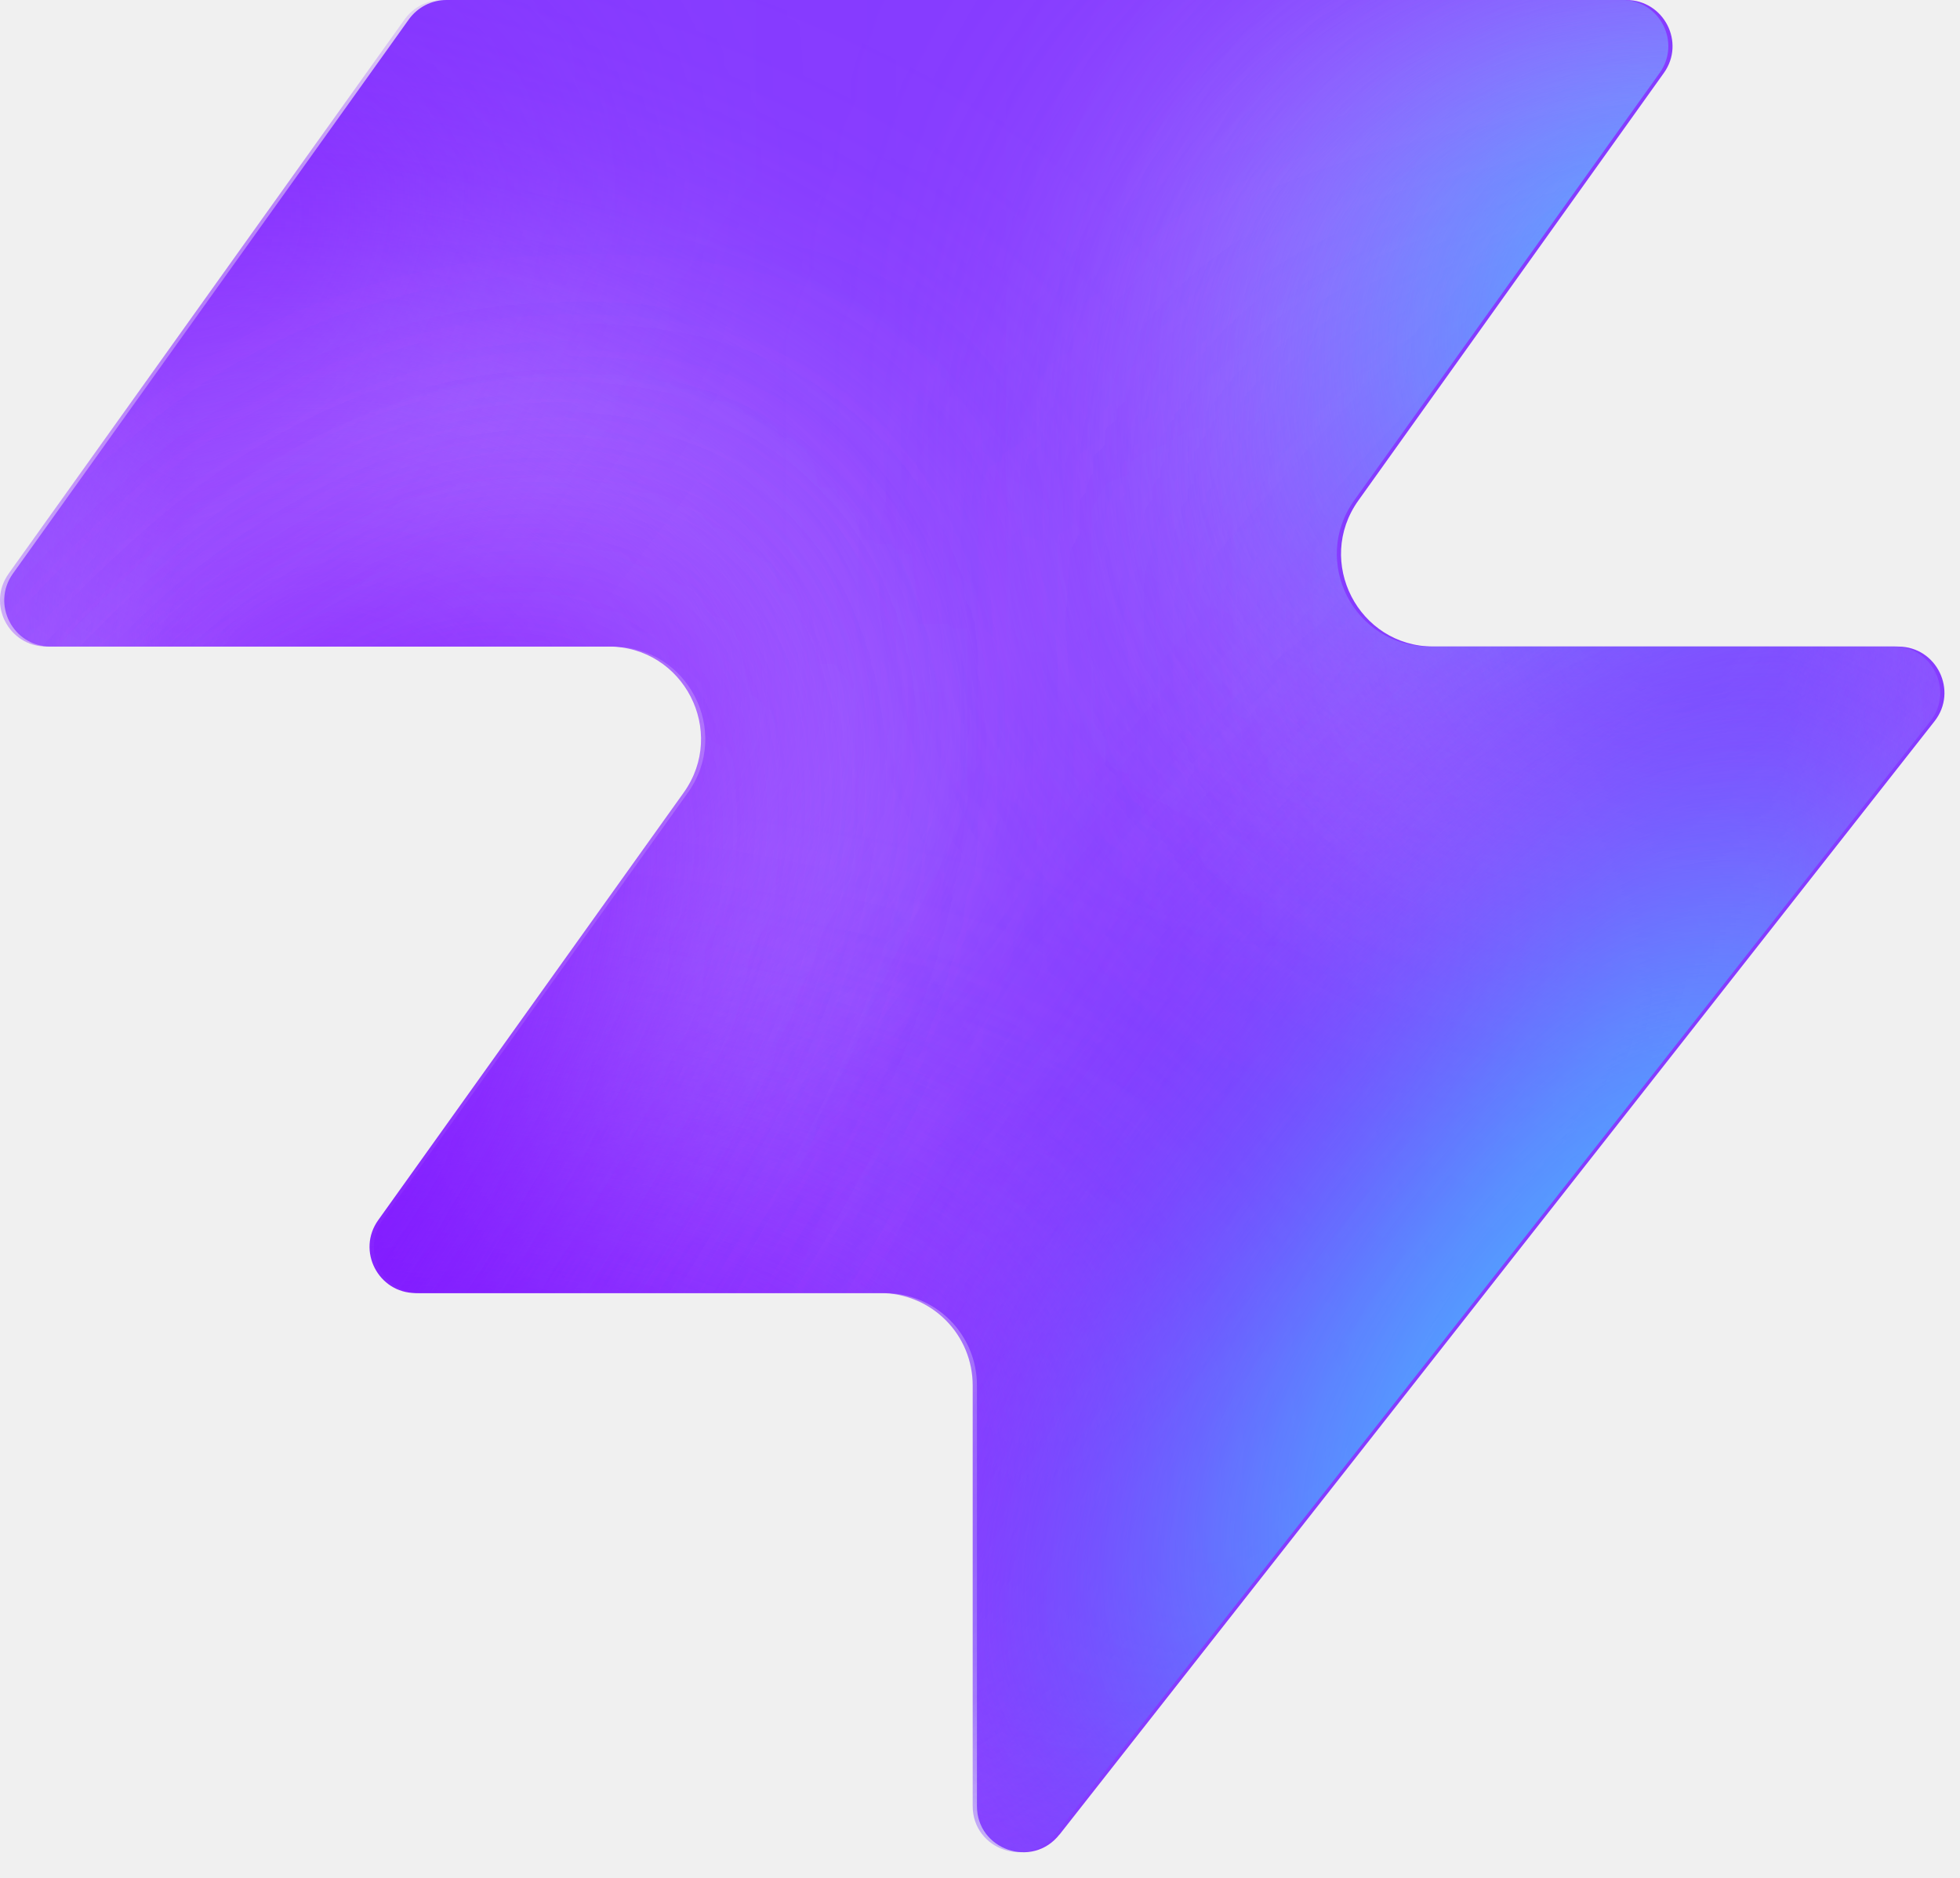
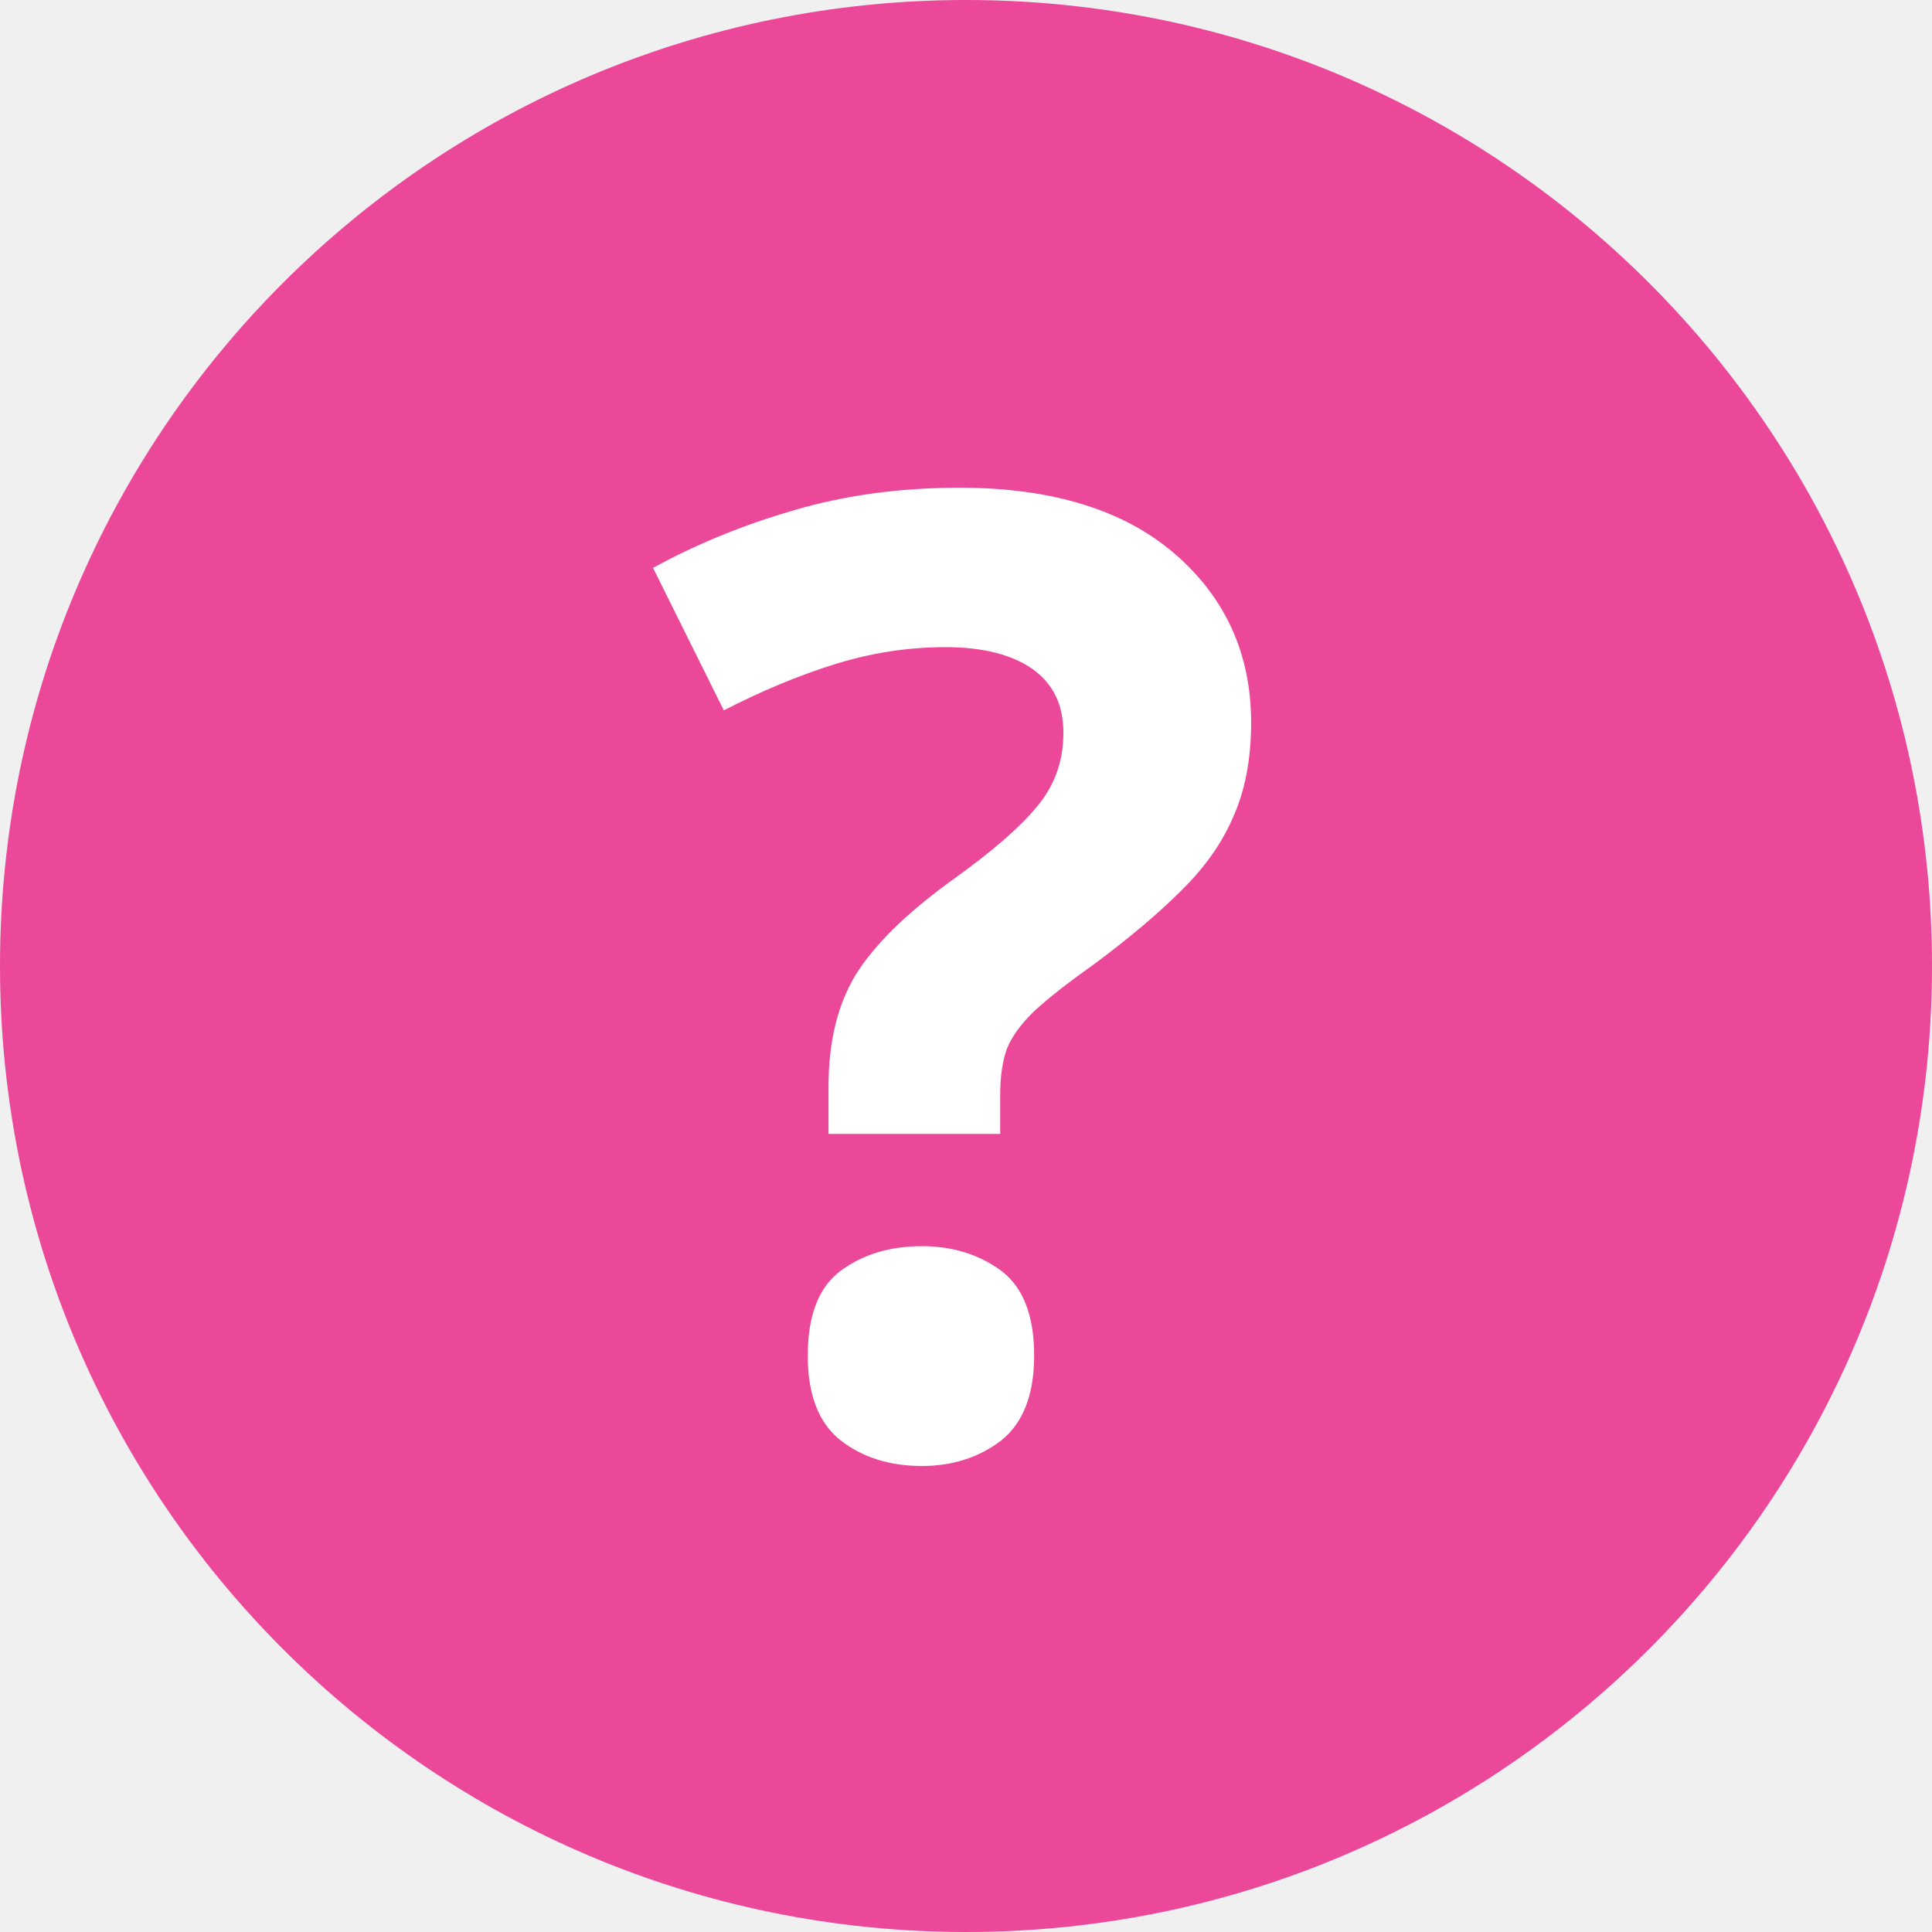
- <svg xmlns="http://www.w3.org/2000/svg" width="48" height="46" fill="none" viewBox="0 0 48 46">
-   <path fill="#863bff" d="M25.946 44.938c-.664.845-2.021.375-2.021-.698V33.937a2.26 2.26 0 0 0-2.262-2.262H10.287c-.92 0-1.456-1.04-.92-1.788l7.48-10.471c1.07-1.497 0-3.578-1.842-3.578H1.237c-.92 0-1.456-1.04-.92-1.788L10.013.474c.214-.297.556-.474.92-.474h28.894c.92 0 1.456 1.04.92 1.788l-7.48 10.471c-1.07 1.498 0 3.579 1.842 3.579h11.377c.943 0 1.473 1.088.89 1.83L25.947 44.94z" style="fill:#863bff;fill:color(display-p3 .525 .23 1);fill-opacity:1" />
-   <mask id="a" width="48" height="46" x="0" y="0" maskUnits="userSpaceOnUse" style="mask-type:alpha">
-     <path fill="#000" d="M25.842 44.938c-.664.844-2.021.375-2.021-.698V33.937a2.26 2.26 0 0 0-2.262-2.262H10.183c-.92 0-1.456-1.04-.92-1.788l7.48-10.471c1.07-1.498 0-3.579-1.842-3.579H1.133c-.92 0-1.456-1.04-.92-1.787L9.91.473c.214-.297.556-.474.92-.474h28.894c.92 0 1.456 1.04.92 1.788l-7.48 10.471c-1.07 1.498 0 3.578 1.842 3.578h11.377c.943 0 1.473 1.088.89 1.832L25.843 44.94z" style="fill:#000;fill-opacity:1" />
-   </mask>
-   <g mask="url(#a)">
-     <g filter="url(#b)">
-       <ellipse cx="5.508" cy="14.704" fill="#ede6ff" rx="5.508" ry="14.704" style="fill:#ede6ff;fill:color(display-p3 .927 .903 1);fill-opacity:1" transform="matrix(.00324 1 1 -.00324 -4.47 31.516)" />
-     </g>
-     <g filter="url(#c)">
-       <ellipse cx="10.399" cy="29.851" fill="#ede6ff" rx="10.399" ry="29.851" style="fill:#ede6ff;fill:color(display-p3 .927 .903 1);fill-opacity:1" transform="matrix(.00324 1 1 -.00324 -39.328 7.883)" />
-     </g>
-     <g filter="url(#d)">
-       <ellipse cx="5.508" cy="30.487" fill="#7e14ff" rx="5.508" ry="30.487" style="fill:#7e14ff;fill:color(display-p3 .492 .077 1);fill-opacity:1" transform="rotate(89.814 -25.913 -14.639)scale(1 -1)" />
-     </g>
-     <g filter="url(#e)">
-       <ellipse cx="5.508" cy="30.599" fill="#7e14ff" rx="5.508" ry="30.599" style="fill:#7e14ff;fill:color(display-p3 .492 .077 1);fill-opacity:1" transform="rotate(89.814 -32.644 -3.334)scale(1 -1)" />
-     </g>
-     <g filter="url(#f)">
-       <ellipse cx="5.508" cy="30.599" fill="#7e14ff" rx="5.508" ry="30.599" style="fill:#7e14ff;fill:color(display-p3 .492 .077 1);fill-opacity:1" transform="matrix(.00324 1 1 -.00324 -34.34 30.47)" />
-     </g>
-     <g filter="url(#g)">
-       <ellipse cx="14.072" cy="22.078" fill="#ede6ff" rx="14.072" ry="22.078" style="fill:#ede6ff;fill:color(display-p3 .927 .903 1);fill-opacity:1" transform="rotate(93.35 24.506 48.493)scale(-1 1)" />
-     </g>
-     <g filter="url(#h)">
-       <ellipse cx="3.47" cy="21.501" fill="#7e14ff" rx="3.47" ry="21.501" style="fill:#7e14ff;fill:color(display-p3 .492 .077 1);fill-opacity:1" transform="rotate(89.009 28.708 47.59)scale(-1 1)" />
-     </g>
-     <g filter="url(#i)">
-       <ellipse cx="3.47" cy="21.501" fill="#7e14ff" rx="3.47" ry="21.501" style="fill:#7e14ff;fill:color(display-p3 .492 .077 1);fill-opacity:1" transform="rotate(89.009 28.708 47.59)scale(-1 1)" />
-     </g>
-     <g filter="url(#j)">
-       <ellipse cx=".387" cy="8.972" fill="#7e14ff" rx="4.407" ry="29.108" style="fill:#7e14ff;fill:color(display-p3 .492 .077 1);fill-opacity:1" transform="rotate(39.51 .387 8.972)" />
-     </g>
-     <g filter="url(#k)">
-       <ellipse cx="47.523" cy="-6.092" fill="#7e14ff" rx="4.407" ry="29.108" style="fill:#7e14ff;fill:color(display-p3 .492 .077 1);fill-opacity:1" transform="rotate(37.892 47.523 -6.092)" />
-     </g>
-     <g filter="url(#l)">
-       <ellipse cx="41.412" cy="6.333" fill="#47bfff" rx="5.971" ry="9.665" style="fill:#47bfff;fill:color(display-p3 .28 .748 1);fill-opacity:1" transform="rotate(37.892 41.412 6.333)" />
-     </g>
-     <g filter="url(#m)">
-       <ellipse cx="-1.879" cy="38.332" fill="#7e14ff" rx="4.407" ry="29.108" style="fill:#7e14ff;fill:color(display-p3 .492 .077 1);fill-opacity:1" transform="rotate(37.892 -1.88 38.332)" />
-     </g>
-     <g filter="url(#n)">
-       <ellipse cx="-1.879" cy="38.332" fill="#7e14ff" rx="4.407" ry="29.108" style="fill:#7e14ff;fill:color(display-p3 .492 .077 1);fill-opacity:1" transform="rotate(37.892 -1.88 38.332)" />
-     </g>
-     <g filter="url(#o)">
-       <ellipse cx="35.651" cy="29.907" fill="#7e14ff" rx="4.407" ry="29.108" style="fill:#7e14ff;fill:color(display-p3 .492 .077 1);fill-opacity:1" transform="rotate(37.892 35.651 29.907)" />
-     </g>
-     <g filter="url(#p)">
-       <ellipse cx="38.418" cy="32.4" fill="#47bfff" rx="5.971" ry="15.297" style="fill:#47bfff;fill:color(display-p3 .28 .748 1);fill-opacity:1" transform="rotate(37.892 38.418 32.4)" />
-     </g>
-   </g>
-   <defs>
-     <filter id="b" width="60.045" height="41.654" x="-19.77" y="16.149" color-interpolation-filters="sRGB" filterUnits="userSpaceOnUse">
-       <feFlood flood-opacity="0" result="BackgroundImageFix" />
-       <feBlend in="SourceGraphic" in2="BackgroundImageFix" result="shape" />
-       <feGaussianBlur result="effect1_foregroundBlur_2002_17158" stdDeviation="7.659" />
-     </filter>
-     <filter id="c" width="90.34" height="51.437" x="-54.613" y="-7.533" color-interpolation-filters="sRGB" filterUnits="userSpaceOnUse">
-       <feFlood flood-opacity="0" result="BackgroundImageFix" />
-       <feBlend in="SourceGraphic" in2="BackgroundImageFix" result="shape" />
-       <feGaussianBlur result="effect1_foregroundBlur_2002_17158" stdDeviation="7.659" />
-     </filter>
-     <filter id="d" width="79.355" height="29.4" x="-49.64" y="2.03" color-interpolation-filters="sRGB" filterUnits="userSpaceOnUse">
-       <feFlood flood-opacity="0" result="BackgroundImageFix" />
-       <feBlend in="SourceGraphic" in2="BackgroundImageFix" result="shape" />
-       <feGaussianBlur result="effect1_foregroundBlur_2002_17158" stdDeviation="4.596" />
-     </filter>
-     <filter id="e" width="79.579" height="29.4" x="-45.045" y="20.029" color-interpolation-filters="sRGB" filterUnits="userSpaceOnUse">
-       <feFlood flood-opacity="0" result="BackgroundImageFix" />
-       <feBlend in="SourceGraphic" in2="BackgroundImageFix" result="shape" />
-       <feGaussianBlur result="effect1_foregroundBlur_2002_17158" stdDeviation="4.596" />
-     </filter>
-     <filter id="f" width="79.579" height="29.4" x="-43.513" y="21.178" color-interpolation-filters="sRGB" filterUnits="userSpaceOnUse">
-       <feFlood flood-opacity="0" result="BackgroundImageFix" />
-       <feBlend in="SourceGraphic" in2="BackgroundImageFix" result="shape" />
-       <feGaussianBlur result="effect1_foregroundBlur_2002_17158" stdDeviation="4.596" />
-     </filter>
-     <filter id="g" width="74.749" height="58.852" x="15.756" y="-17.901" color-interpolation-filters="sRGB" filterUnits="userSpaceOnUse">
-       <feFlood flood-opacity="0" result="BackgroundImageFix" />
-       <feBlend in="SourceGraphic" in2="BackgroundImageFix" result="shape" />
-       <feGaussianBlur result="effect1_foregroundBlur_2002_17158" stdDeviation="7.659" />
-     </filter>
-     <filter id="h" width="61.377" height="25.362" x="23.548" y="2.284" color-interpolation-filters="sRGB" filterUnits="userSpaceOnUse">
-       <feFlood flood-opacity="0" result="BackgroundImageFix" />
-       <feBlend in="SourceGraphic" in2="BackgroundImageFix" result="shape" />
-       <feGaussianBlur result="effect1_foregroundBlur_2002_17158" stdDeviation="4.596" />
-     </filter>
-     <filter id="i" width="61.377" height="25.362" x="23.548" y="2.284" color-interpolation-filters="sRGB" filterUnits="userSpaceOnUse">
-       <feFlood flood-opacity="0" result="BackgroundImageFix" />
-       <feBlend in="SourceGraphic" in2="BackgroundImageFix" result="shape" />
-       <feGaussianBlur result="effect1_foregroundBlur_2002_17158" stdDeviation="4.596" />
-     </filter>
-     <filter id="j" width="56.045" height="63.649" x="-27.636" y="-22.853" color-interpolation-filters="sRGB" filterUnits="userSpaceOnUse">
-       <feFlood flood-opacity="0" result="BackgroundImageFix" />
-       <feBlend in="SourceGraphic" in2="BackgroundImageFix" result="shape" />
-       <feGaussianBlur result="effect1_foregroundBlur_2002_17158" stdDeviation="4.596" />
-     </filter>
-     <filter id="k" width="54.814" height="64.646" x="20.116" y="-38.415" color-interpolation-filters="sRGB" filterUnits="userSpaceOnUse">
-       <feFlood flood-opacity="0" result="BackgroundImageFix" />
-       <feBlend in="SourceGraphic" in2="BackgroundImageFix" result="shape" />
-       <feGaussianBlur result="effect1_foregroundBlur_2002_17158" stdDeviation="4.596" />
-     </filter>
-     <filter id="l" width="33.541" height="35.313" x="24.641" y="-11.323" color-interpolation-filters="sRGB" filterUnits="userSpaceOnUse">
-       <feFlood flood-opacity="0" result="BackgroundImageFix" />
-       <feBlend in="SourceGraphic" in2="BackgroundImageFix" result="shape" />
-       <feGaussianBlur result="effect1_foregroundBlur_2002_17158" stdDeviation="4.596" />
-     </filter>
-     <filter id="m" width="54.814" height="64.646" x="-29.286" y="6.009" color-interpolation-filters="sRGB" filterUnits="userSpaceOnUse">
-       <feFlood flood-opacity="0" result="BackgroundImageFix" />
-       <feBlend in="SourceGraphic" in2="BackgroundImageFix" result="shape" />
-       <feGaussianBlur result="effect1_foregroundBlur_2002_17158" stdDeviation="4.596" />
-     </filter>
-     <filter id="n" width="54.814" height="64.646" x="-29.286" y="6.009" color-interpolation-filters="sRGB" filterUnits="userSpaceOnUse">
-       <feFlood flood-opacity="0" result="BackgroundImageFix" />
-       <feBlend in="SourceGraphic" in2="BackgroundImageFix" result="shape" />
-       <feGaussianBlur result="effect1_foregroundBlur_2002_17158" stdDeviation="4.596" />
-     </filter>
-     <filter id="o" width="54.814" height="64.646" x="8.244" y="-2.416" color-interpolation-filters="sRGB" filterUnits="userSpaceOnUse">
-       <feFlood flood-opacity="0" result="BackgroundImageFix" />
-       <feBlend in="SourceGraphic" in2="BackgroundImageFix" result="shape" />
-       <feGaussianBlur result="effect1_foregroundBlur_2002_17158" stdDeviation="4.596" />
-     </filter>
-     <filter id="p" width="39.409" height="43.623" x="18.713" y="10.588" color-interpolation-filters="sRGB" filterUnits="userSpaceOnUse">
-       <feFlood flood-opacity="0" result="BackgroundImageFix" />
-       <feBlend in="SourceGraphic" in2="BackgroundImageFix" result="shape" />
-       <feGaussianBlur result="effect1_foregroundBlur_2002_17158" stdDeviation="4.596" />
-     </filter>
-   </defs>
+ <svg xmlns="http://www.w3.org/2000/svg" viewBox="0 0 32 32" fill="none">
+   <circle cx="16" cy="16" r="16" fill="#ec4899" />
+   <text x="16" y="24" text-anchor="middle" font-family="sans-serif" font-size="22" font-weight="900" fill="white">?</text>
</svg>
